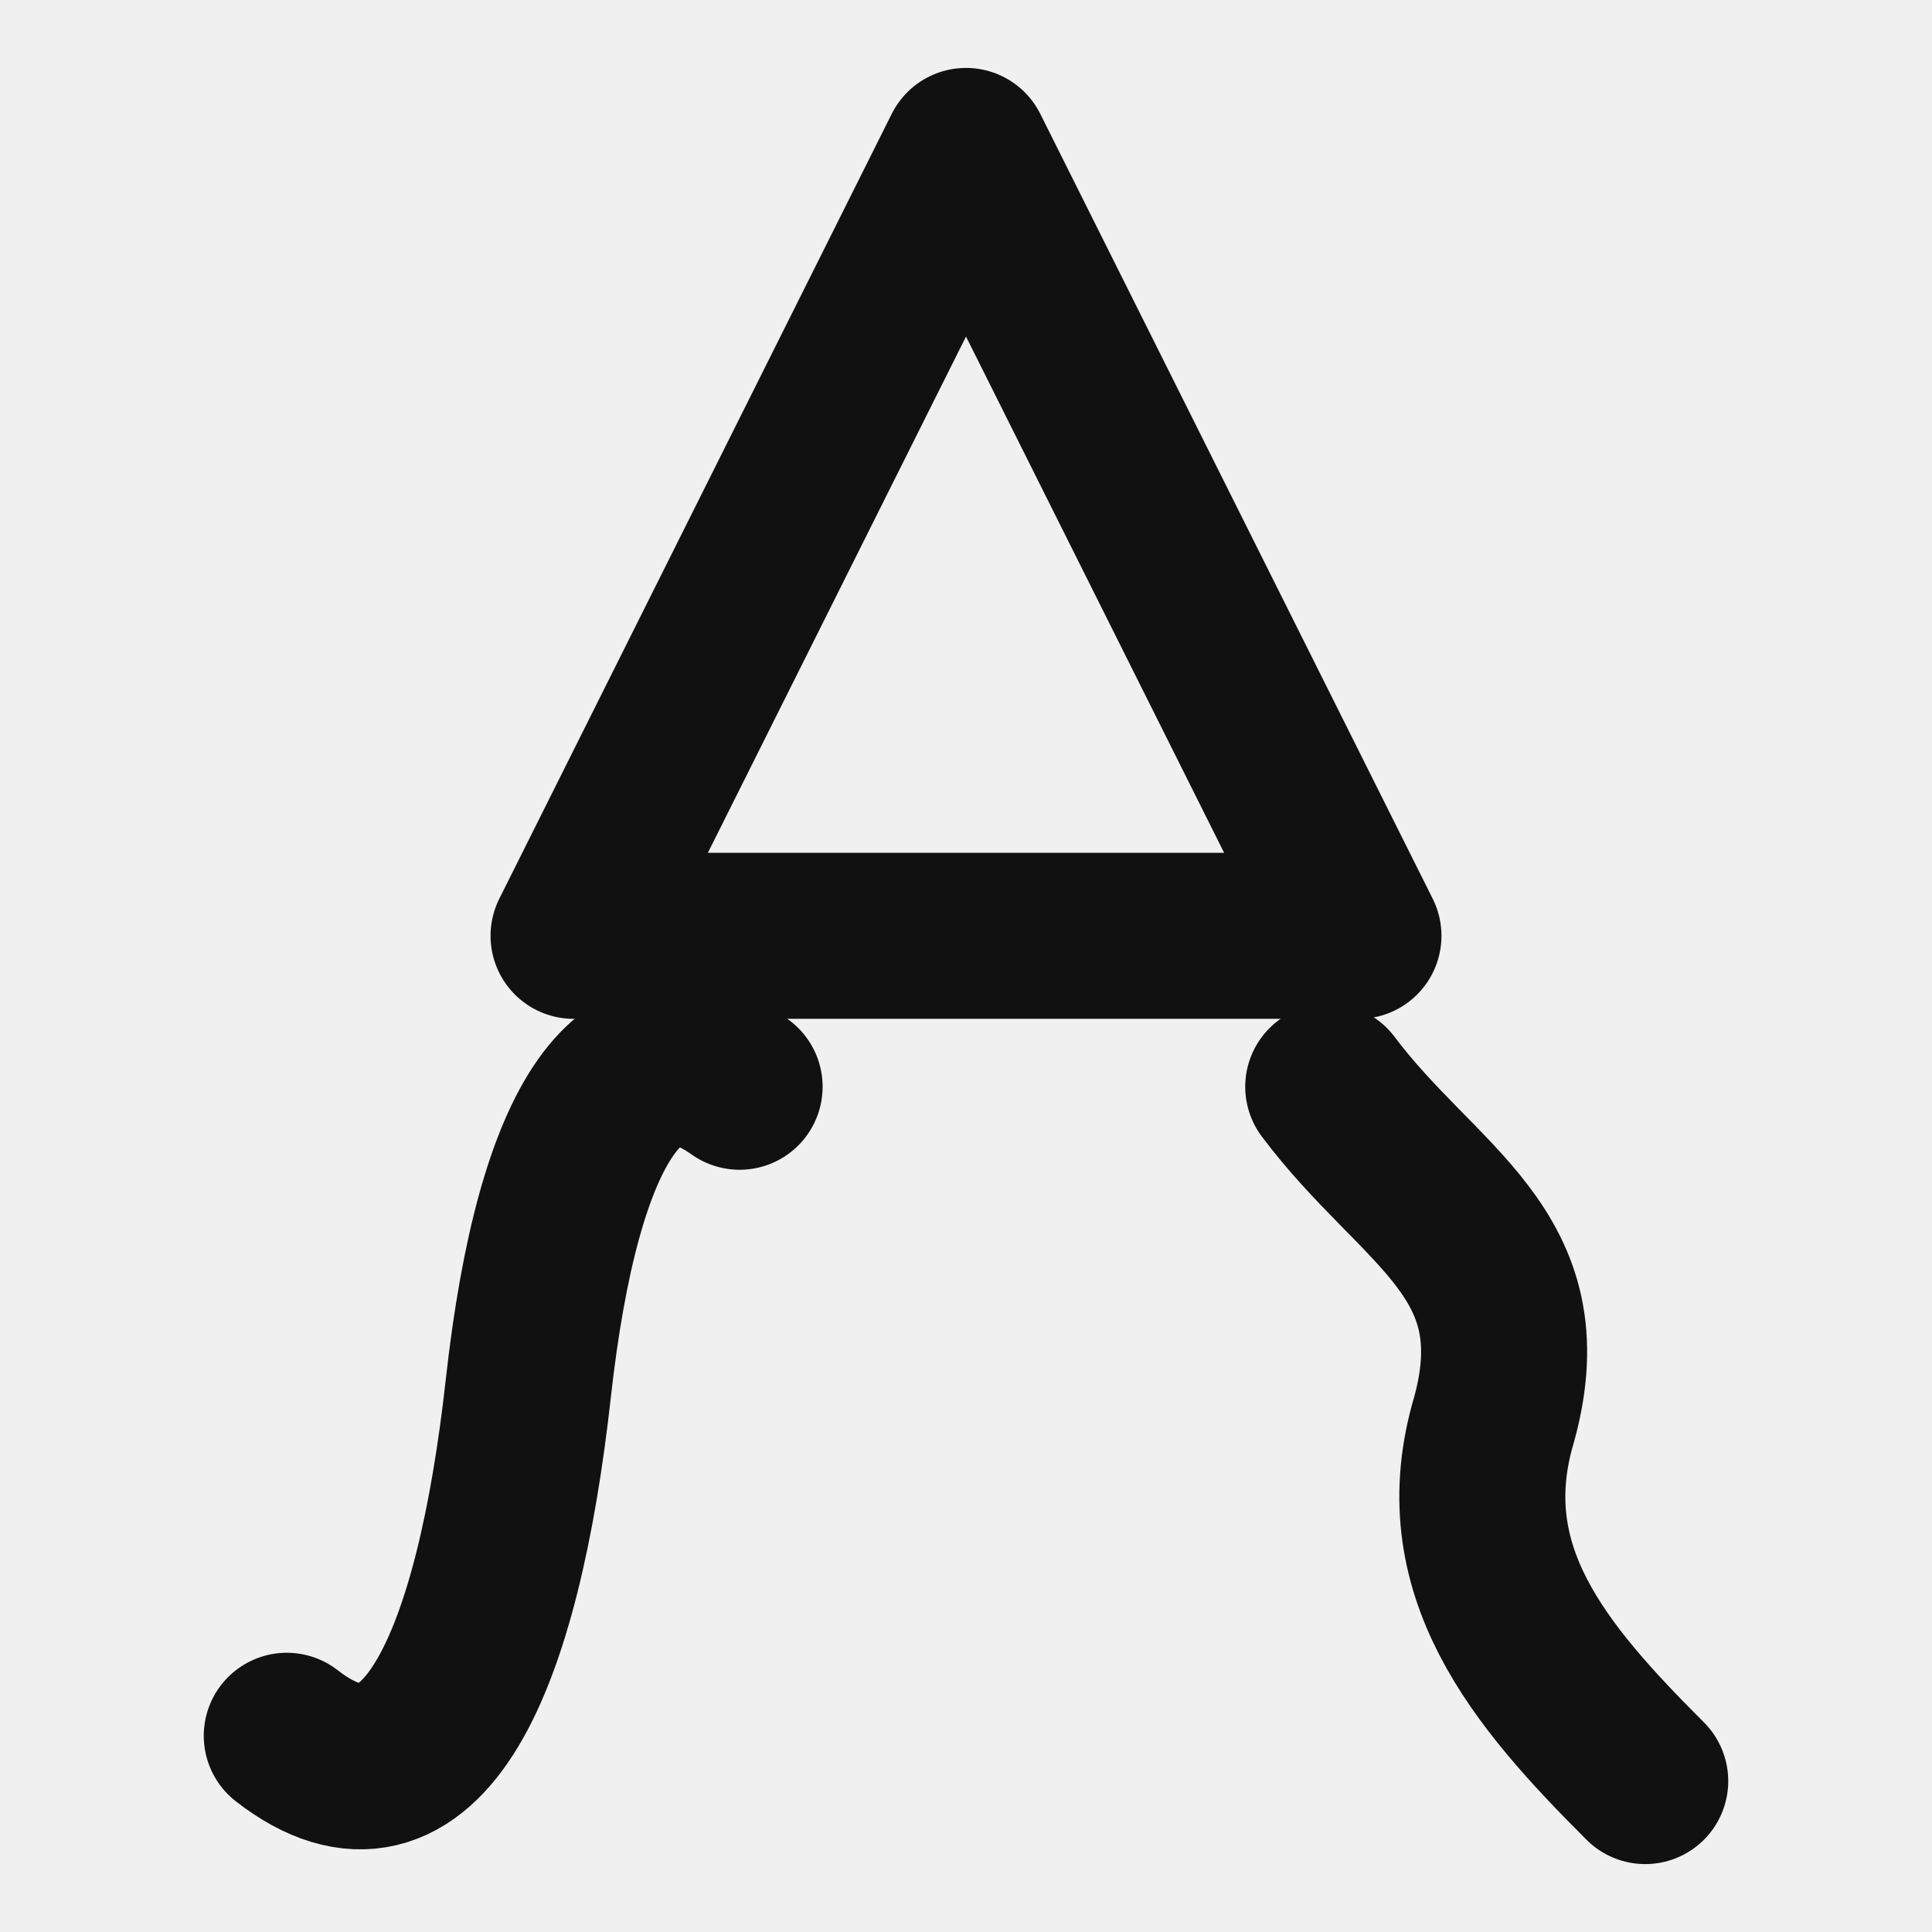
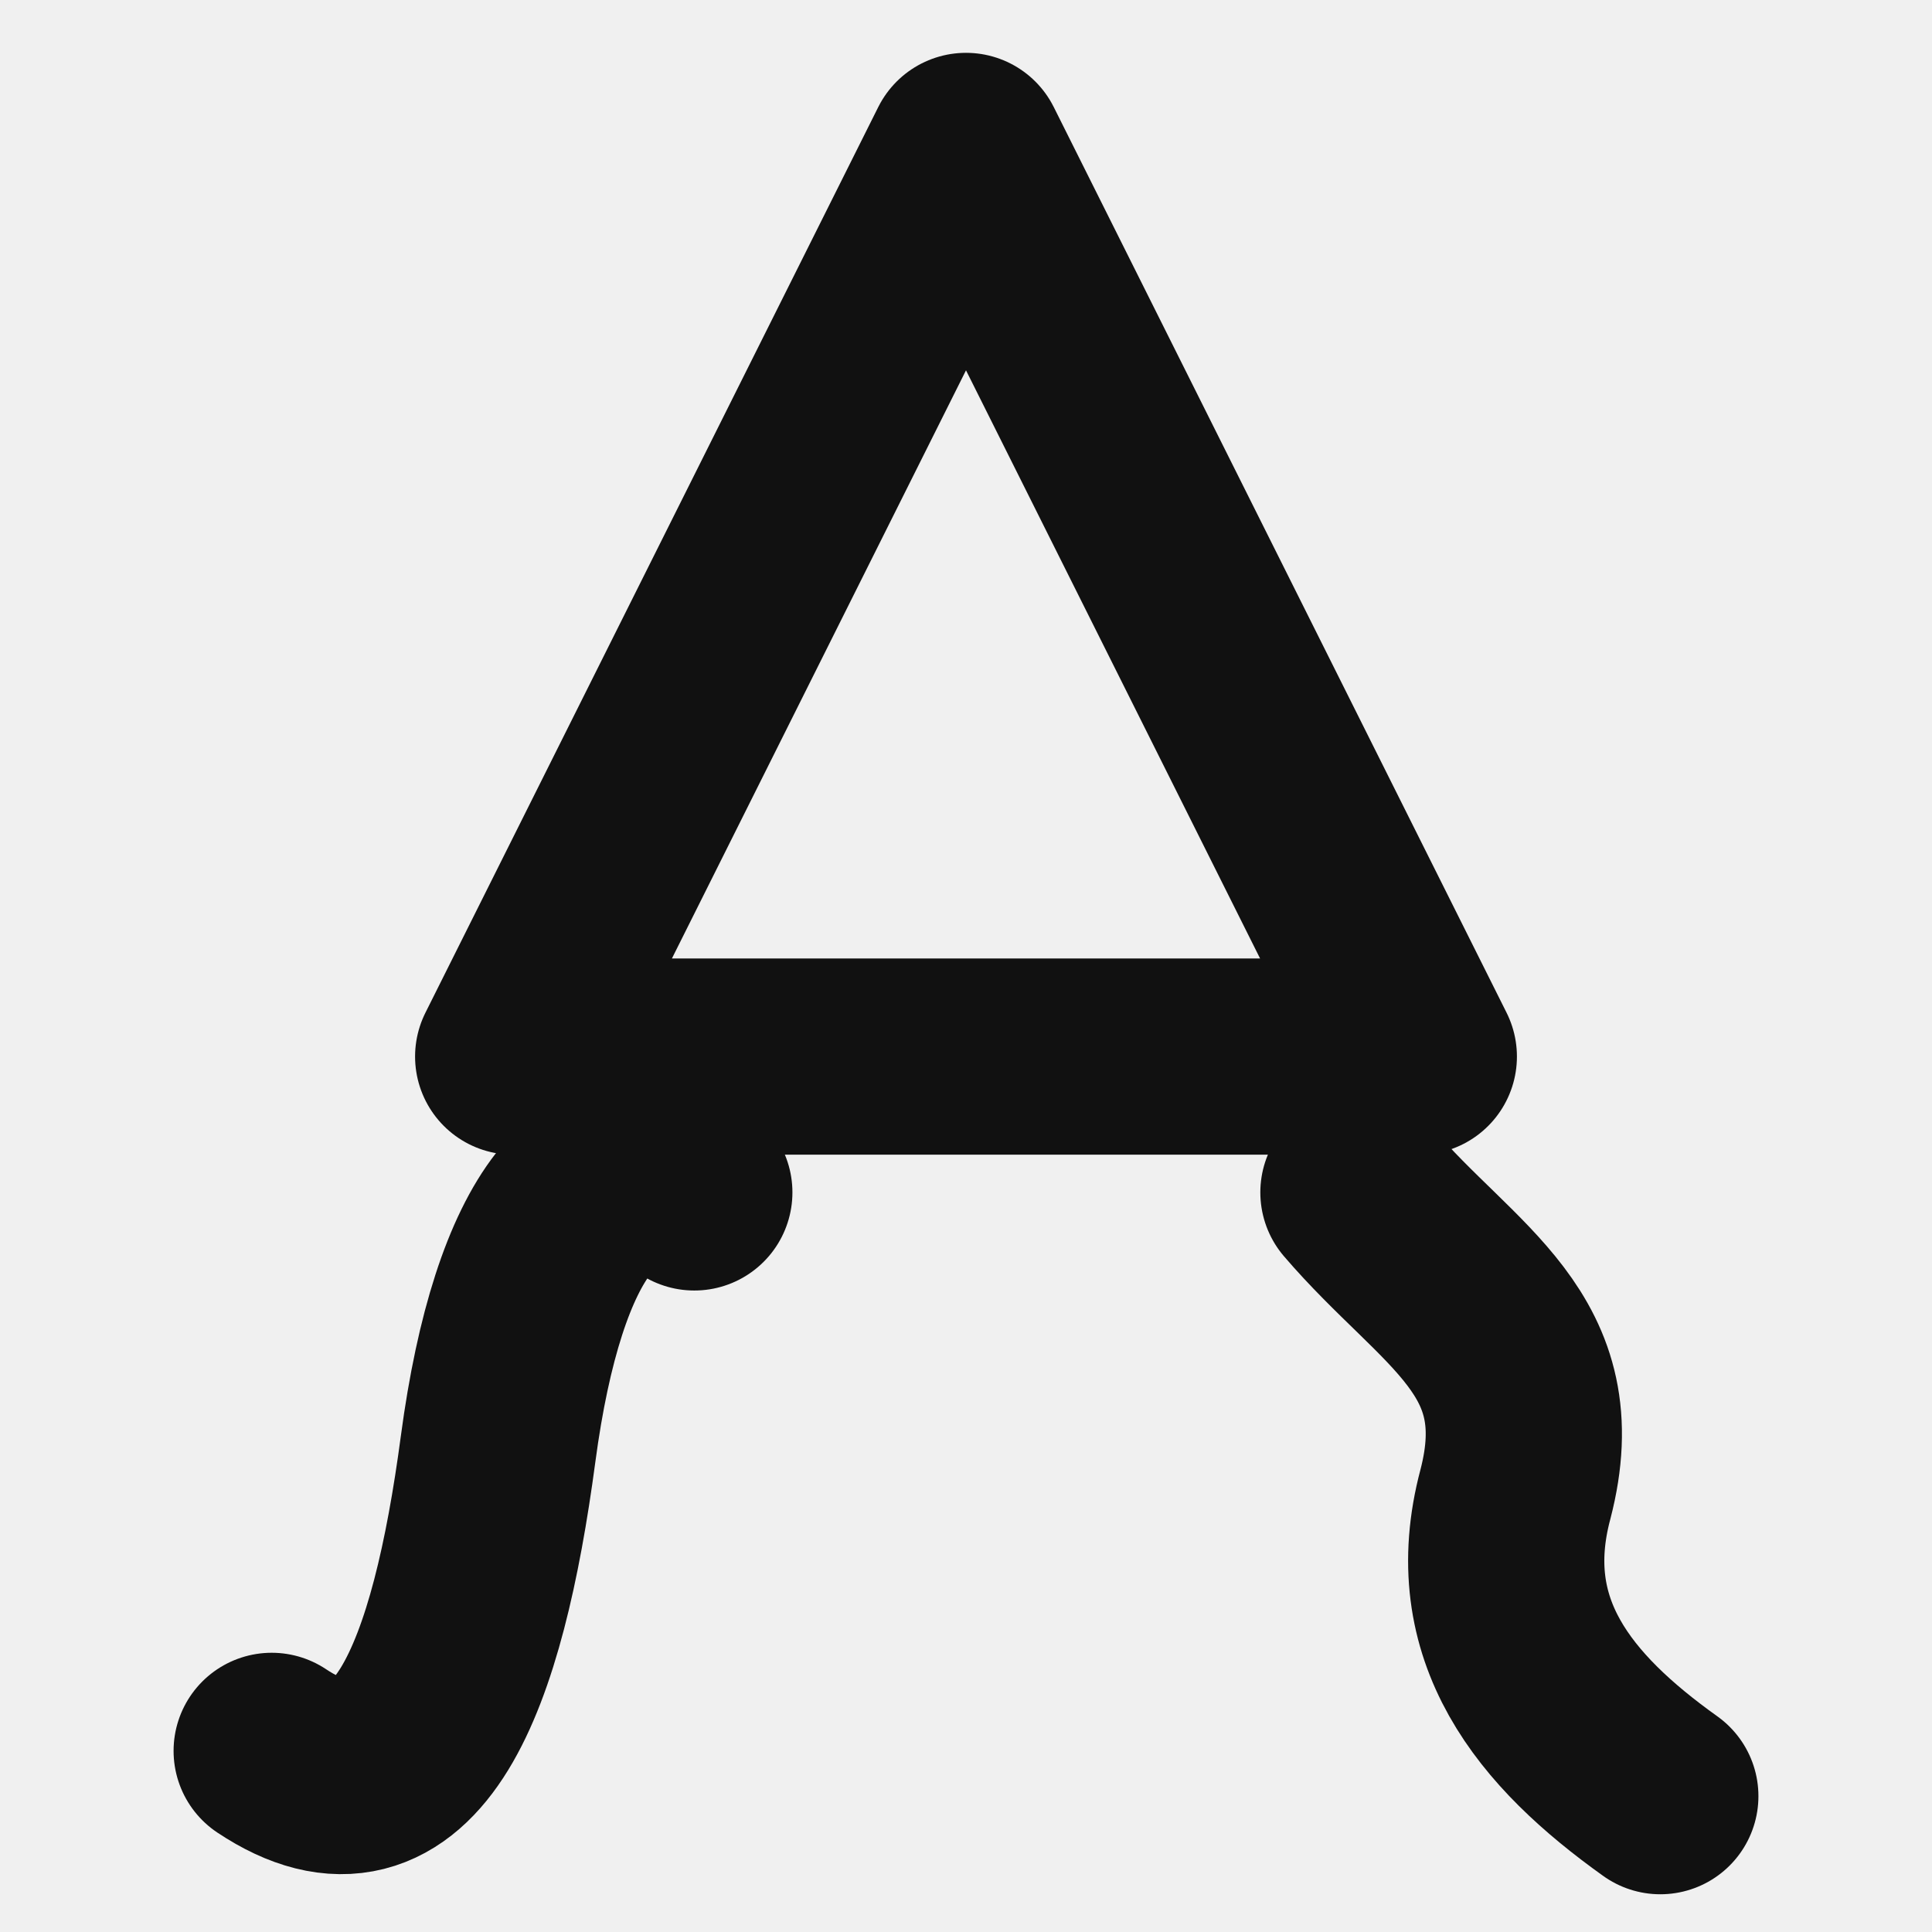
<svg xmlns="http://www.w3.org/2000/svg" viewBox="0 0 64 64">
  <style>path{fill:none;stroke:#111}@media (prefers-color-scheme:dark){path{stroke:#fff}}</style>
-   <g stroke-width="5.5" stroke-linecap="round" stroke-linejoin="round">
-     <path d="M32 5 L45 31 H19 Z" />
-     <path d="M24.5 36 C21 33.5 18.5 37 17.5 46 C16.5 55 14 61 9.5 57.5" />
-     <path d="M44 36 C47 40 51 41.5 49.5 47 C48 52 51 55.5 54.5 59" />
+   <g stroke-width="6.5" stroke-linecap="round" stroke-linejoin="round">
+     <path d="M32 5 L47 35 H17 Z" />
+     <path d="M23 39.5 C20 37.5 17.5 40.5 16.5 48 C15.5 55.5 13.5 61 9 58" />
+     <path d="M45 39.5 C48 43 51.5 44.5 50.2 49.5 C49 54 51.5 57 55 59.5" />
  </g>
</svg>
